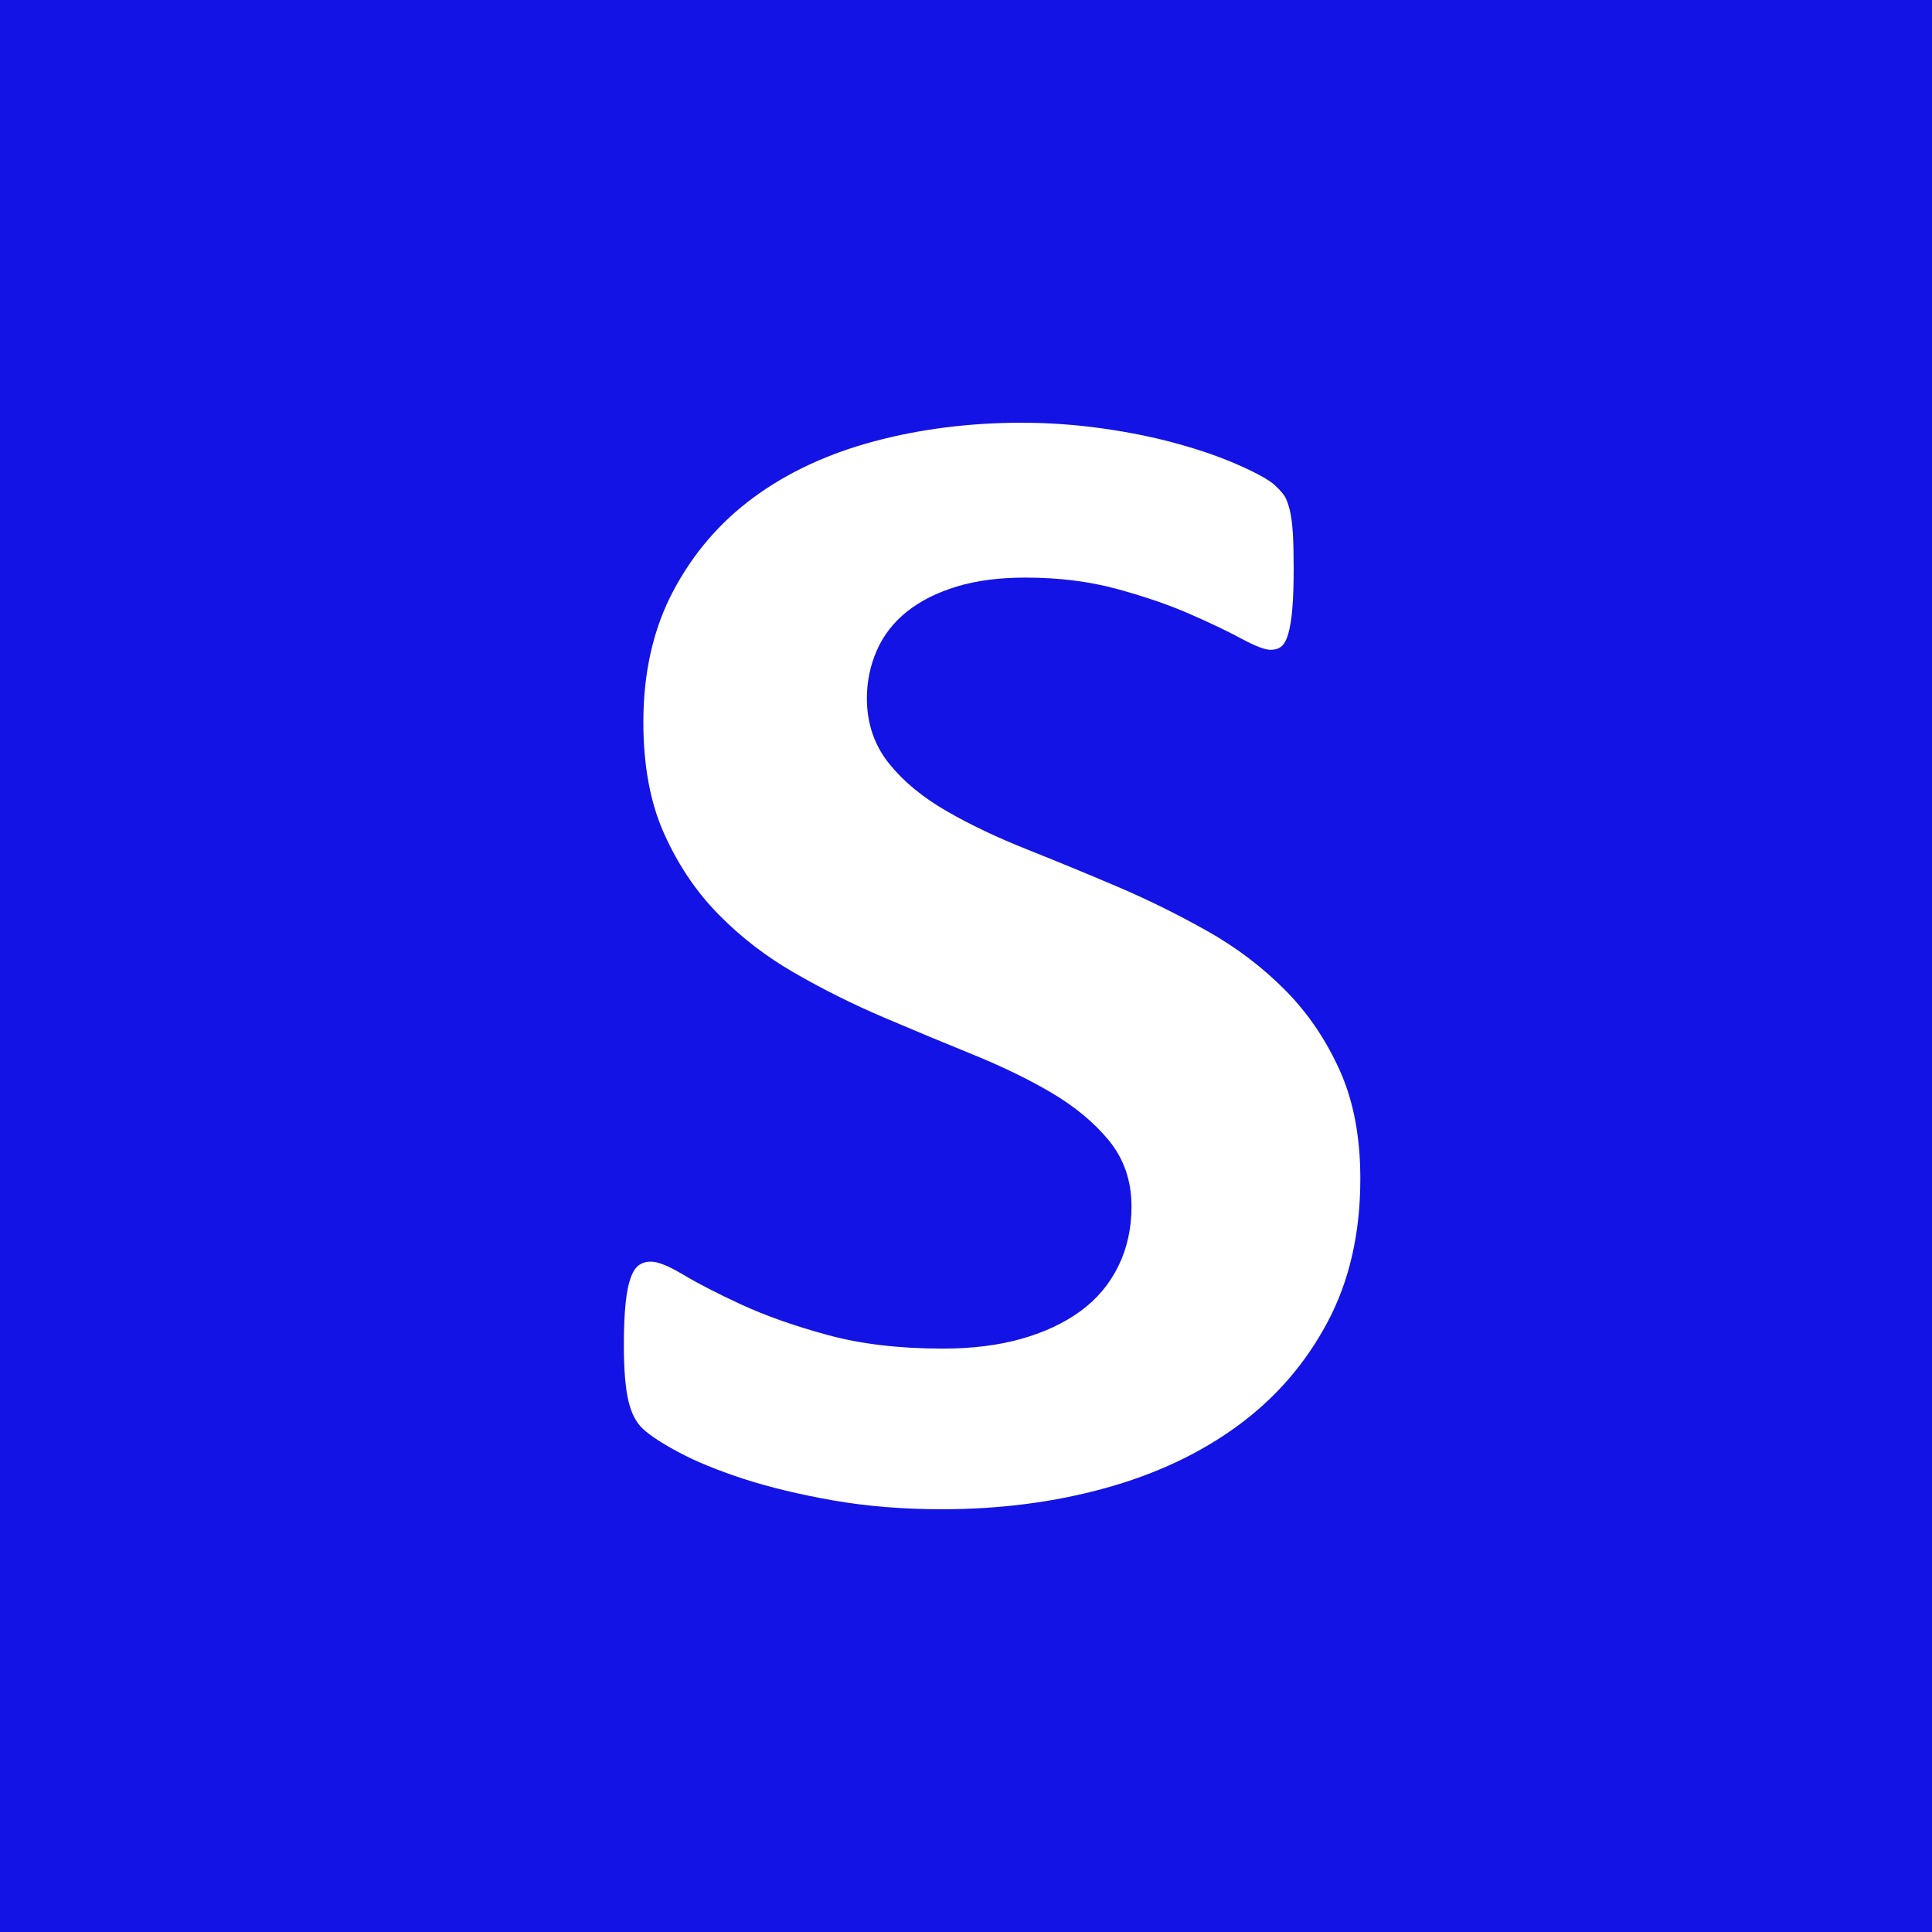
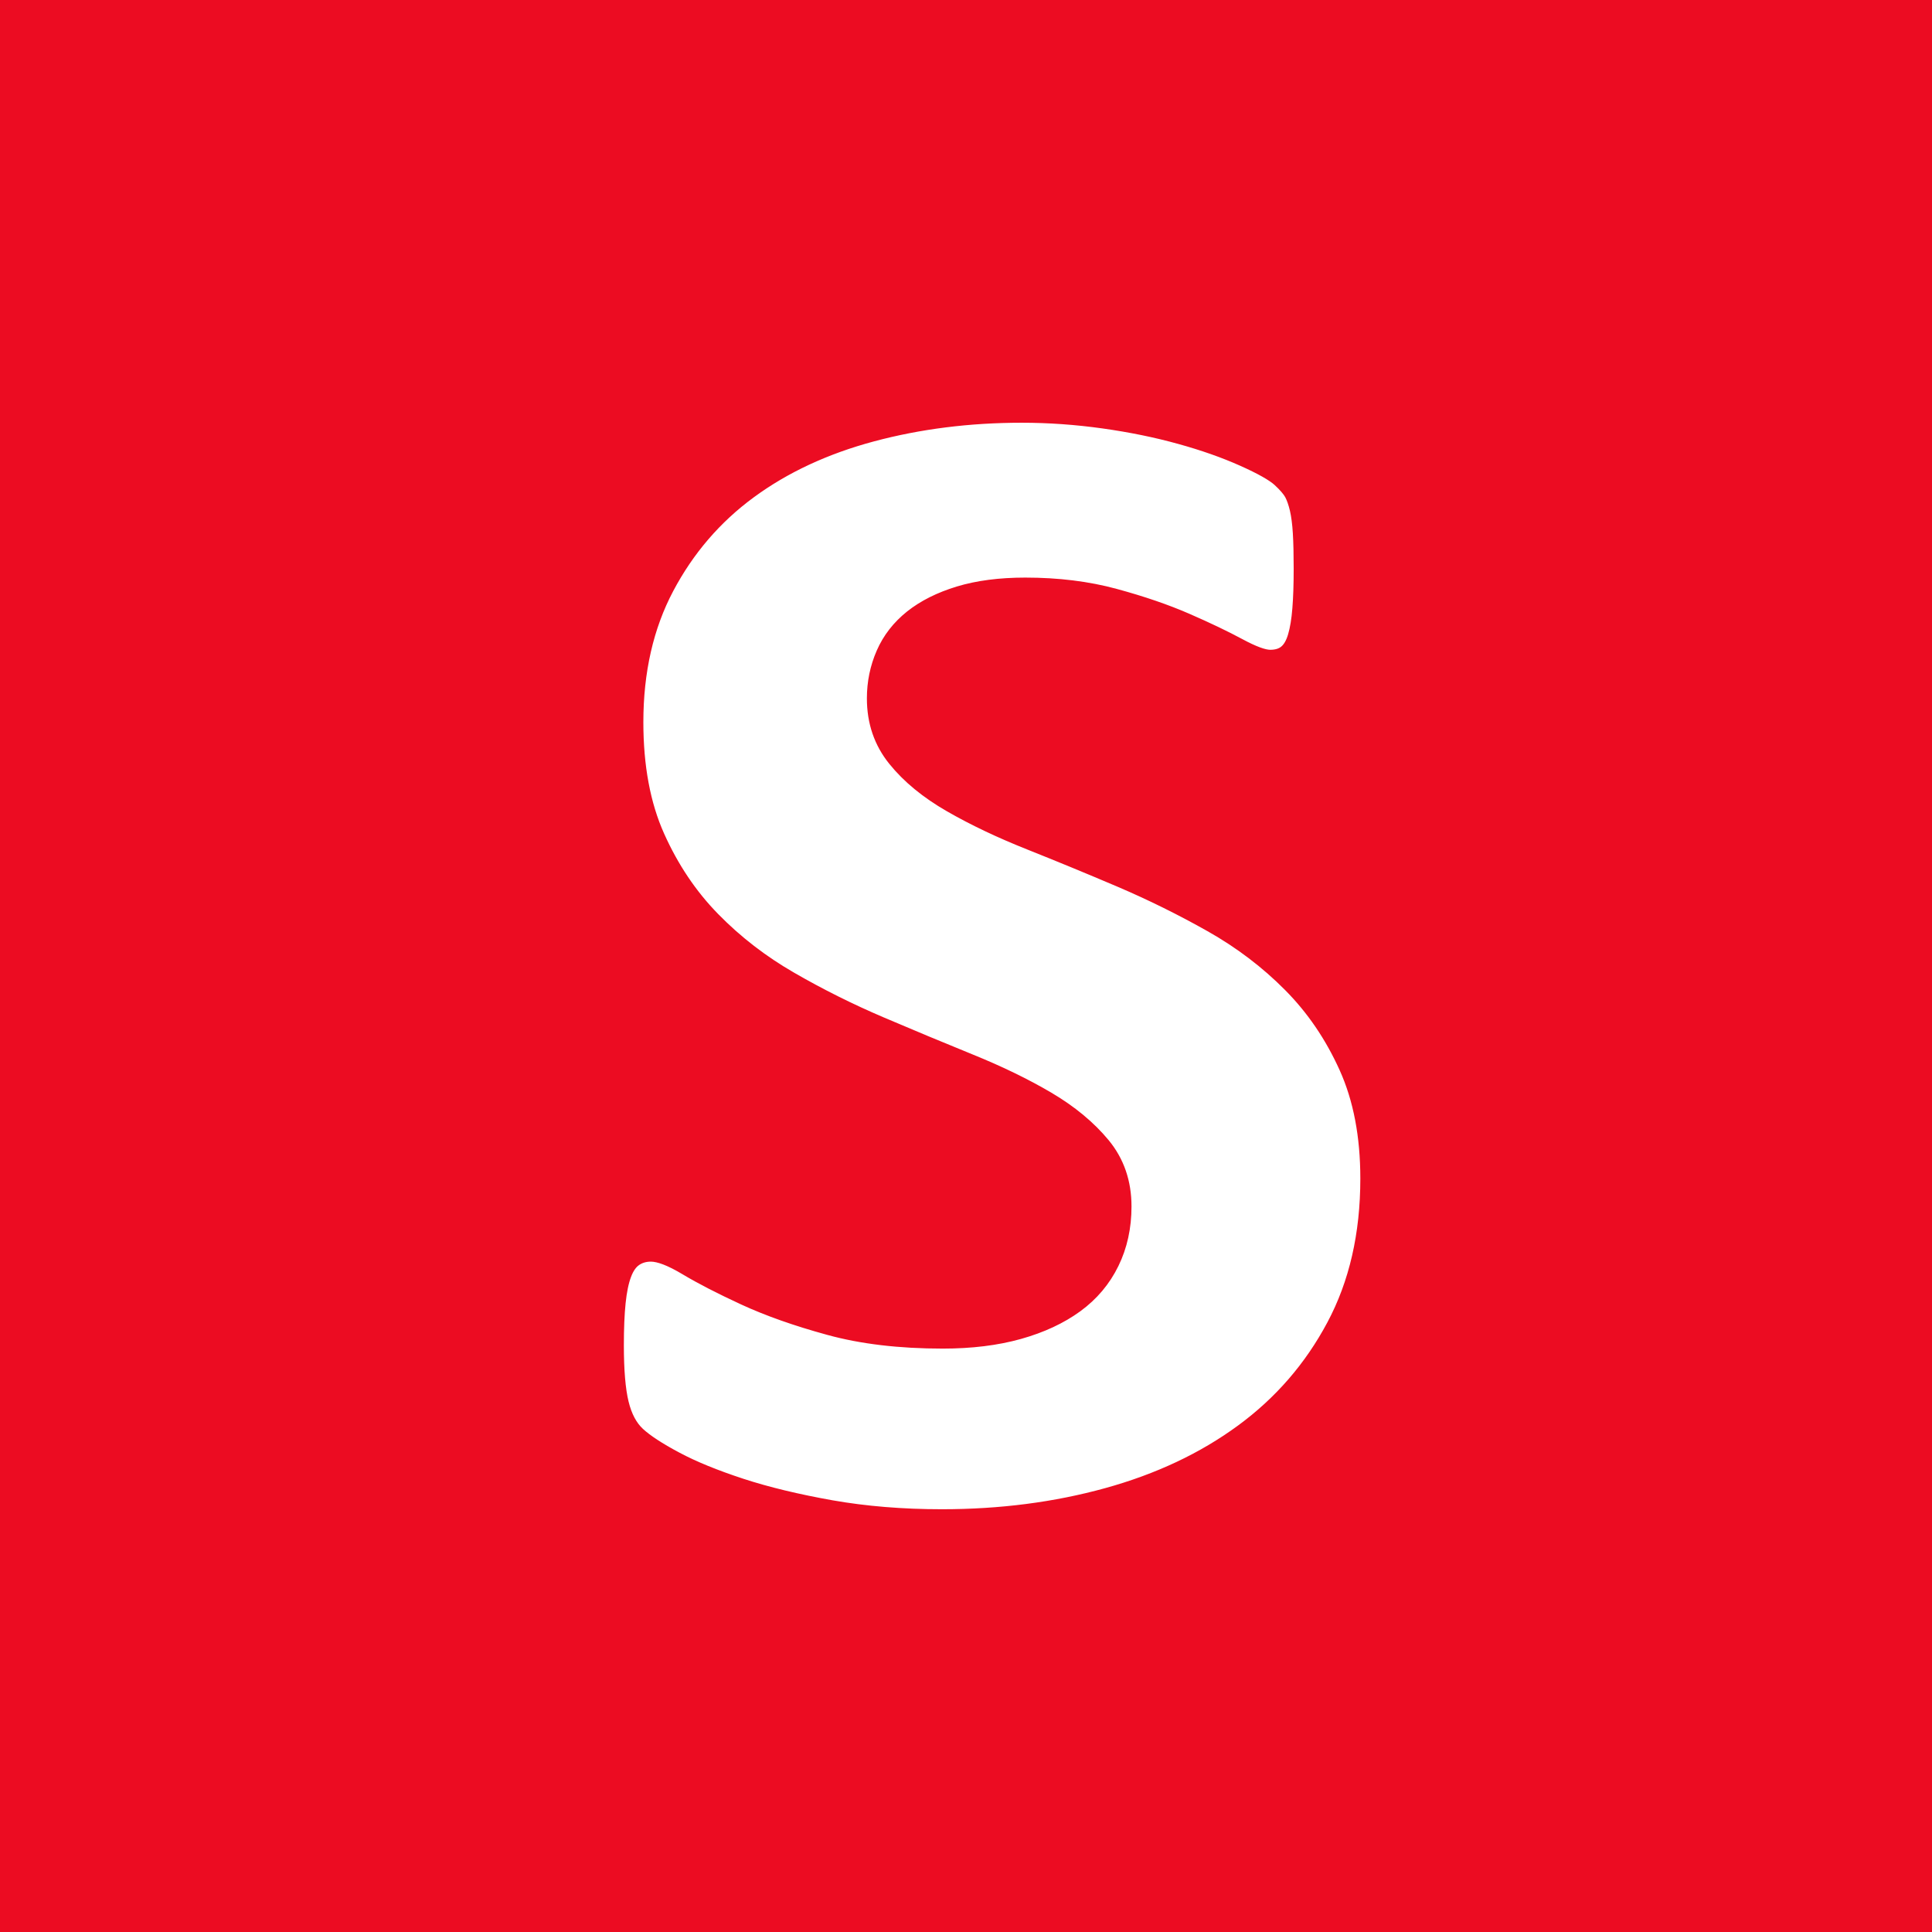
<svg xmlns="http://www.w3.org/2000/svg" version="1.1" id="Layer_1" x="0px" y="0px" width="144px" height="144px" viewBox="0 0 144 144" enable-background="new 0 0 144 144" xml:space="preserve">
  <g id="Layer_1_1_">
</g>
  <g id="Layer_2">
-     <path stroke="#1313E5" fill="#1313E5" stroke-miterlimit="10" d="M0,0v144h144V0H0z M99.377,98.796c-1.676,3.146-3.946,5.762-6.812,7.862   c-2.866,2.103-6.221,3.681-10.058,4.741c-3.836,1.061-7.938,1.591-12.303,1.591c-2.955,0-5.699-0.228-8.234-0.673   c-2.535-0.451-4.771-0.987-6.715-1.621c-1.938-0.636-3.561-1.294-4.857-1.988c-1.305-0.693-2.238-1.307-2.812-1.836   c-0.572-0.528-0.98-1.293-1.223-2.295c-0.243-0.998-0.364-2.438-0.364-4.312c0-1.263,0.044-2.321,0.133-3.182   c0.088-0.856,0.231-1.549,0.431-2.079c0.197-0.529,0.463-0.908,0.795-1.133c0.328-0.223,0.717-0.336,1.154-0.336   c0.618,0,1.488,0.336,2.613,1.01c1.124,0.673,2.568,1.417,4.333,2.232c1.765,0.814,3.869,1.561,6.315,2.23   c2.445,0.674,5.279,1.01,8.5,1.01c2.115,0,4.014-0.232,5.688-0.701c1.675-0.47,3.099-1.136,4.267-1.988   c1.17-0.855,2.062-1.916,2.682-3.185c0.617-1.262,0.926-2.669,0.926-4.221c0-1.795-0.529-3.334-1.588-4.62   c-1.061-1.283-2.438-2.425-4.135-3.426c-1.696-0.999-3.627-1.936-5.787-2.812c-2.16-0.879-4.389-1.806-6.684-2.785   c-2.293-0.979-4.52-2.088-6.68-3.334c-2.161-1.242-4.091-2.73-5.788-4.465c-1.698-1.732-3.075-3.783-4.134-6.148   c-1.059-2.364-1.588-5.2-1.588-8.504c0-3.794,0.761-7.128,2.281-10.003c1.521-2.876,3.57-5.263,6.15-7.158   c2.579-1.896,5.622-3.312,9.128-4.252c3.507-0.938,7.224-1.407,11.146-1.407c2.026,0,4.057,0.146,6.085,0.43   c2.027,0.285,3.925,0.672,5.688,1.162c1.768,0.488,3.33,1.041,4.696,1.651c1.367,0.61,2.271,1.123,2.712,1.528   c0.441,0.406,0.739,0.757,0.896,1.039c0.151,0.285,0.284,0.664,0.396,1.133c0.109,0.47,0.188,1.062,0.23,1.773   c0.044,0.715,0.063,1.603,0.063,2.662c0,1.184-0.033,2.182-0.1,2.997c-0.065,0.817-0.176,1.49-0.331,2.019   c-0.153,0.531-0.374,0.92-0.66,1.162c-0.287,0.246-0.673,0.367-1.158,0.367c-0.482,0-1.257-0.283-2.312-0.854   c-1.062-0.571-2.36-1.193-3.903-1.866s-3.329-1.284-5.356-1.835c-2.026-0.551-4.256-0.826-6.682-0.826   c-1.896,0-3.55,0.216-4.961,0.644c-1.411,0.429-2.591,1.021-3.539,1.773c-0.947,0.758-1.652,1.661-2.115,2.723   c-0.465,1.062-0.693,2.184-0.693,3.367c0,1.754,0.519,3.271,1.556,4.557c1.035,1.285,2.425,2.427,4.167,3.426   c1.741,1.001,3.715,1.938,5.92,2.814c2.205,0.879,4.453,1.805,6.746,2.782c2.293,0.979,4.542,2.091,6.747,3.334   c2.205,1.245,4.167,2.733,5.887,4.468c1.723,1.734,3.108,3.771,4.167,6.116c1.062,2.349,1.588,5.109,1.588,8.291   C101.891,92.006,101.053,95.655,99.377,98.796z" />
+     <path stroke="#EC0C22" fill="#EC0C22" stroke-miterlimit="10" d="M0,0v144h144V0H0z M99.377,98.796c-1.676,3.146-3.946,5.762-6.812,7.862   c-2.866,2.103-6.221,3.681-10.058,4.741c-3.836,1.061-7.938,1.591-12.303,1.591c-2.955,0-5.699-0.228-8.234-0.673   c-2.535-0.451-4.771-0.987-6.715-1.621c-1.938-0.636-3.561-1.294-4.857-1.988c-1.305-0.693-2.238-1.307-2.812-1.836   c-0.572-0.528-0.98-1.293-1.223-2.295c-0.243-0.998-0.364-2.438-0.364-4.312c0-1.263,0.044-2.321,0.133-3.182   c0.088-0.856,0.231-1.549,0.431-2.079c0.197-0.529,0.463-0.908,0.795-1.133c0.328-0.223,0.717-0.336,1.154-0.336   c0.618,0,1.488,0.336,2.613,1.01c1.124,0.673,2.568,1.417,4.333,2.232c1.765,0.814,3.869,1.561,6.315,2.23   c2.445,0.674,5.279,1.01,8.5,1.01c2.115,0,4.014-0.232,5.688-0.701c1.675-0.47,3.099-1.136,4.267-1.988   c1.17-0.855,2.062-1.916,2.682-3.185c0.617-1.262,0.926-2.669,0.926-4.221c0-1.795-0.529-3.334-1.588-4.62   c-1.061-1.283-2.438-2.425-4.135-3.426c-1.696-0.999-3.627-1.936-5.787-2.812c-2.16-0.879-4.389-1.806-6.684-2.785   c-2.293-0.979-4.52-2.088-6.68-3.334c-2.161-1.242-4.091-2.73-5.788-4.465c-1.698-1.732-3.075-3.783-4.134-6.148   c-1.059-2.364-1.588-5.2-1.588-8.504c0-3.794,0.761-7.128,2.281-10.003c1.521-2.876,3.57-5.263,6.15-7.158   c2.579-1.896,5.622-3.312,9.128-4.252c3.507-0.938,7.224-1.407,11.146-1.407c2.026,0,4.057,0.146,6.085,0.43   c2.027,0.285,3.925,0.672,5.688,1.162c1.768,0.488,3.33,1.041,4.696,1.651c1.367,0.61,2.271,1.123,2.712,1.528   c0.441,0.406,0.739,0.757,0.896,1.039c0.151,0.285,0.284,0.664,0.396,1.133c0.109,0.47,0.188,1.062,0.23,1.773   c0.044,0.715,0.063,1.603,0.063,2.662c0,1.184-0.033,2.182-0.1,2.997c-0.065,0.817-0.176,1.49-0.331,2.019   c-0.153,0.531-0.374,0.92-0.66,1.162c-0.287,0.246-0.673,0.367-1.158,0.367c-0.482,0-1.257-0.283-2.312-0.854   c-1.062-0.571-2.36-1.193-3.903-1.866s-3.329-1.284-5.356-1.835c-2.026-0.551-4.256-0.826-6.682-0.826   c-1.896,0-3.55,0.216-4.961,0.644c-1.411,0.429-2.591,1.021-3.539,1.773c-0.947,0.758-1.652,1.661-2.115,2.723   c-0.465,1.062-0.693,2.184-0.693,3.367c0,1.754,0.519,3.271,1.556,4.557c1.035,1.285,2.425,2.427,4.167,3.426   c1.741,1.001,3.715,1.938,5.92,2.814c2.205,0.879,4.453,1.805,6.746,2.782c2.293,0.979,4.542,2.091,6.747,3.334   c2.205,1.245,4.167,2.733,5.887,4.468c1.723,1.734,3.108,3.771,4.167,6.116c1.062,2.349,1.588,5.109,1.588,8.291   C101.891,92.006,101.053,95.655,99.377,98.796z" />
  </g>
</svg>
